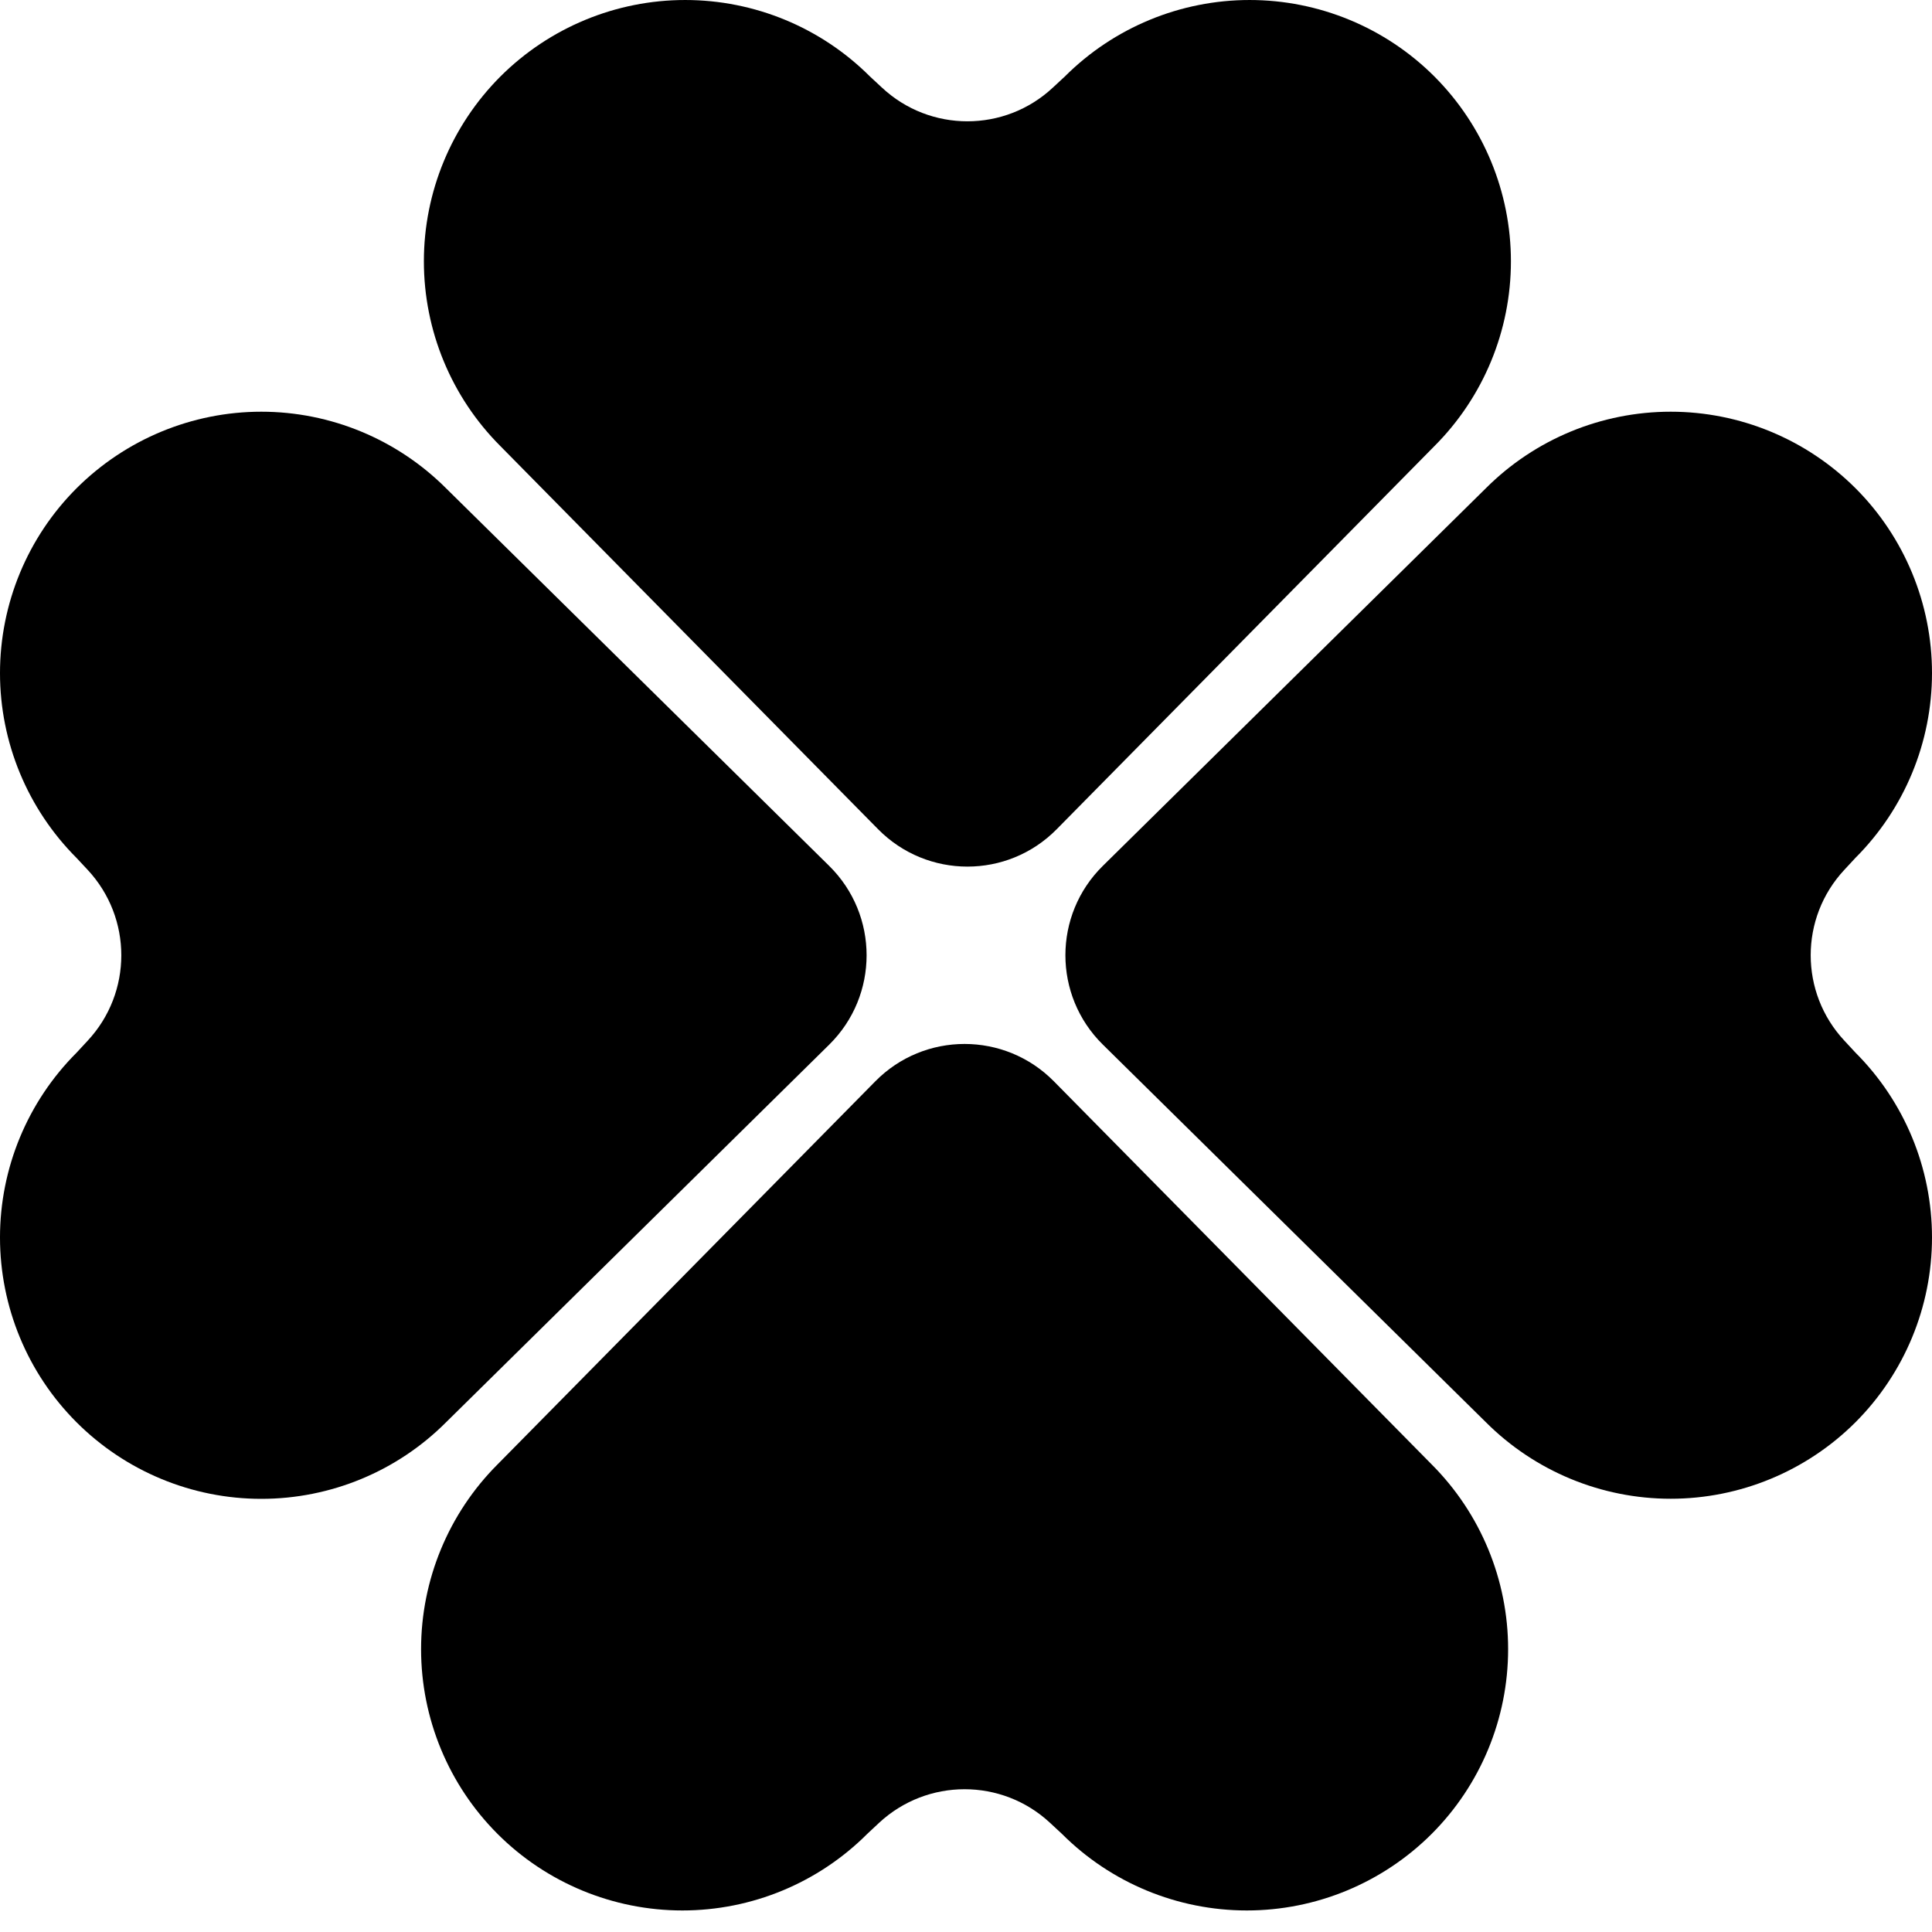
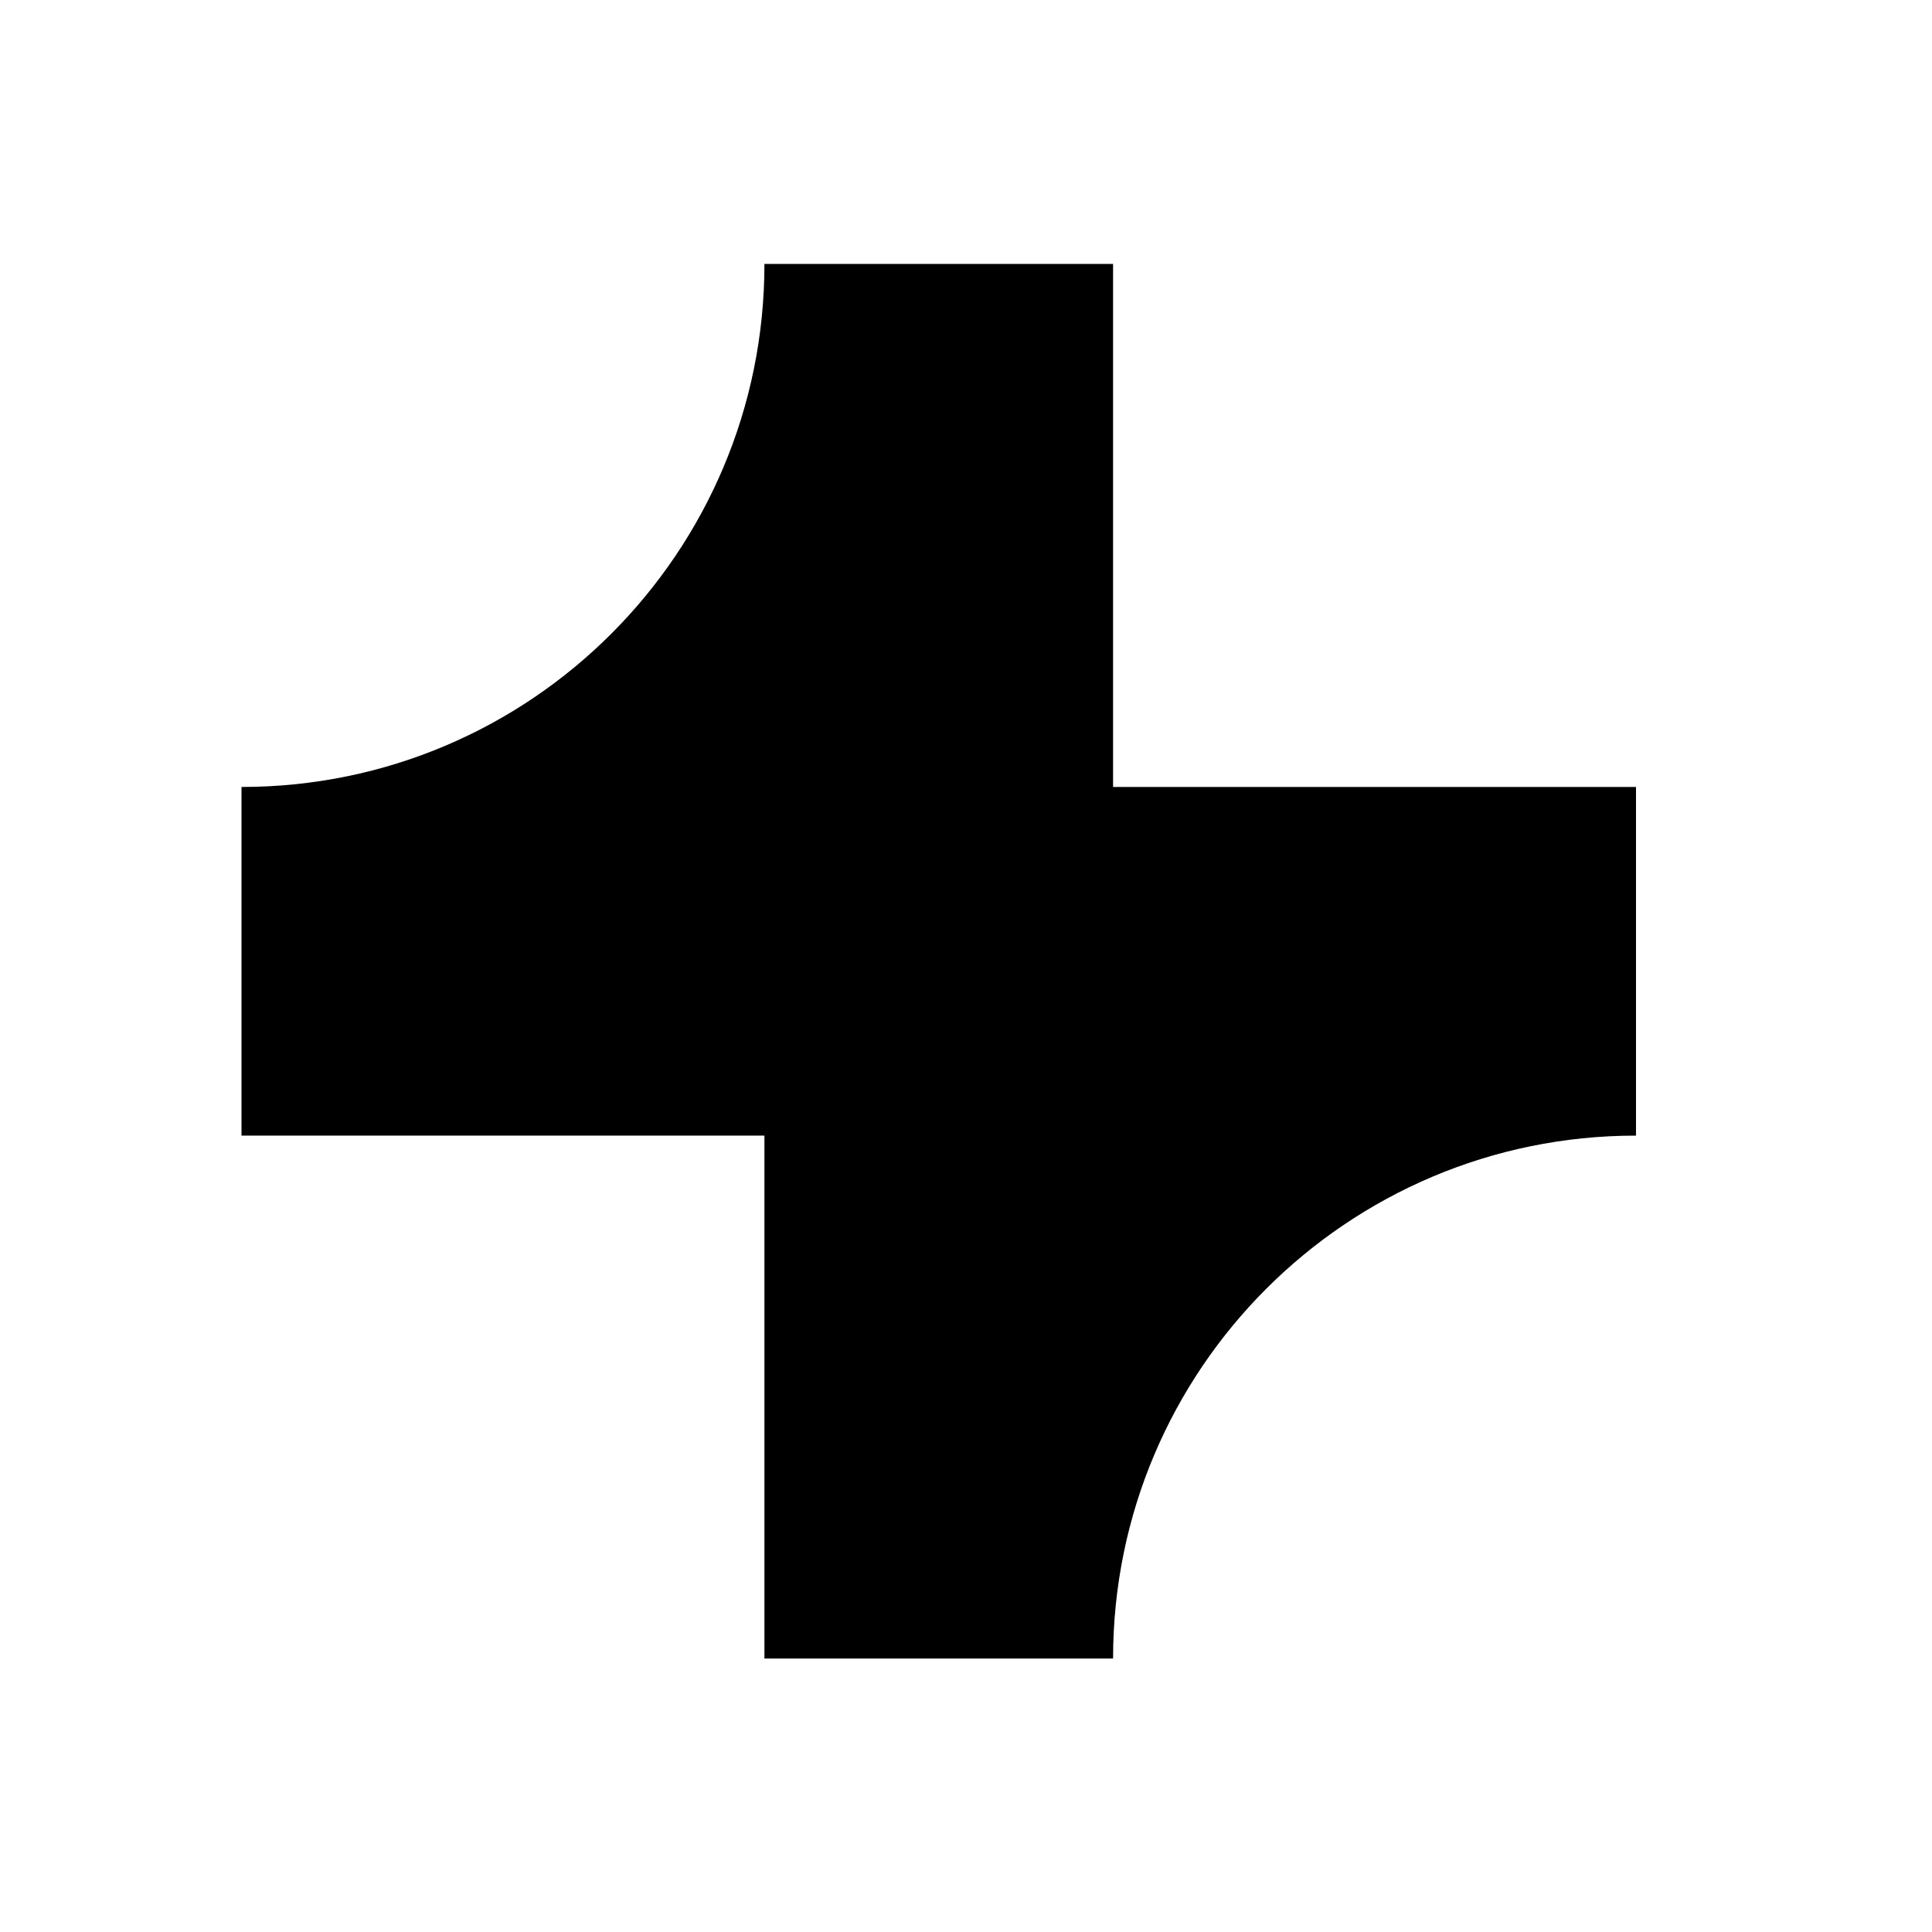
- <svg xmlns="http://www.w3.org/2000/svg" version="1.1" width="20" height="20">
-   <svg viewBox="0 0 20 20" fill="none" class="">
-     <path d="M9.09 8.584C9.599 9.1 10.431 9.1 10.939 8.584L14.849 4.618C15.356 4.111 15.641 3.423 15.641 2.705C15.641 1.988 15.356 1.3 14.849 0.792C14.342 0.285 13.653 6.10352e-05 12.936 6.10352e-05C12.219 6.10352e-05 11.53 0.285 11.023 0.792L10.899 0.907C10.401 1.372 9.628 1.372 9.13 0.907L9.006 0.792C8.499 0.285 7.811 6.10352e-05 7.093 6.10352e-05C6.376 6.10352e-05 5.688 0.285 5.18 0.792C4.673 1.3 4.388 1.988 4.388 2.705C4.388 3.423 4.673 4.111 5.18 4.618L9.09 8.584Z" fill="currentColor" />
-     <path d="M11.416 8.964C10.9 9.472 10.9 10.305 11.416 10.813L15.382 14.723C15.889 15.23 16.577 15.515 17.295 15.515C18.012 15.515 18.7 15.23 19.208 14.723C19.715 14.215 20 13.527 20 12.81C20 12.092 19.715 11.404 19.208 10.897L19.093 10.773C18.628 10.275 18.628 9.502 19.093 9.004L19.208 8.88C19.715 8.373 20 7.685 20 6.967C20 6.25 19.715 5.561 19.208 5.054C18.7 4.547 18.012 4.262 17.295 4.262C16.577 4.262 15.889 4.547 15.382 5.054L11.416 8.964Z" fill="currentColor" />
-     <path d="M10.91 11.194C10.401 10.678 9.569 10.678 9.061 11.194L5.151 15.159C4.644 15.666 4.359 16.355 4.359 17.072C4.359 17.79 4.644 18.478 5.151 18.985C5.658 19.492 6.347 19.777 7.064 19.777C7.782 19.777 8.47 19.492 8.977 18.985L9.1 18.87C9.599 18.406 10.372 18.406 10.87 18.87L10.994 18.985C11.501 19.492 12.189 19.777 12.907 19.777C13.624 19.777 14.312 19.492 14.82 18.985C15.327 18.478 15.612 17.79 15.612 17.072C15.612 16.355 15.327 15.666 14.82 15.159L10.91 11.194Z" fill="currentColor" />
-     <path d="M8.584 10.814C9.1 10.305 9.1 9.473 8.584 8.964L4.618 5.055C4.111 4.548 3.423 4.262 2.705 4.262C1.988 4.262 1.3 4.548 0.792 5.055C0.285 5.562 1.21501e-06 6.25 1.12093e-06 6.968C1.02684e-06 7.685 0.285 8.373 0.792 8.881L0.907 9.004C1.372 9.503 1.372 10.275 0.907 10.774L0.792 10.898C0.285 11.405 4.48842e-07 12.093 3.54755e-07 12.81C2.60668e-07 13.528 0.285 14.216 0.792 14.723C1.3 15.231 1.988 15.516 2.705 15.516C3.423 15.516 4.111 15.231 4.618 14.723L8.584 10.814Z" fill="currentColor" />
-   </svg>
-   <style>@media (prefers-color-scheme: light) { :root { filter: none; } }
- </style>
+ <svg xmlns="http://www.w3.org/2000/svg" viewBox="0 0 24 24" fill="none" class="">
+   <path d="M9.496 3.279C9.496 6.867 6.588 9.776 3 9.776V14.107H9.496V20.603H13.827C13.827 17.015 16.736 14.107 20.323 14.107V9.776H13.827V3.279H9.496Z" fill="currentColor" />
</svg>
